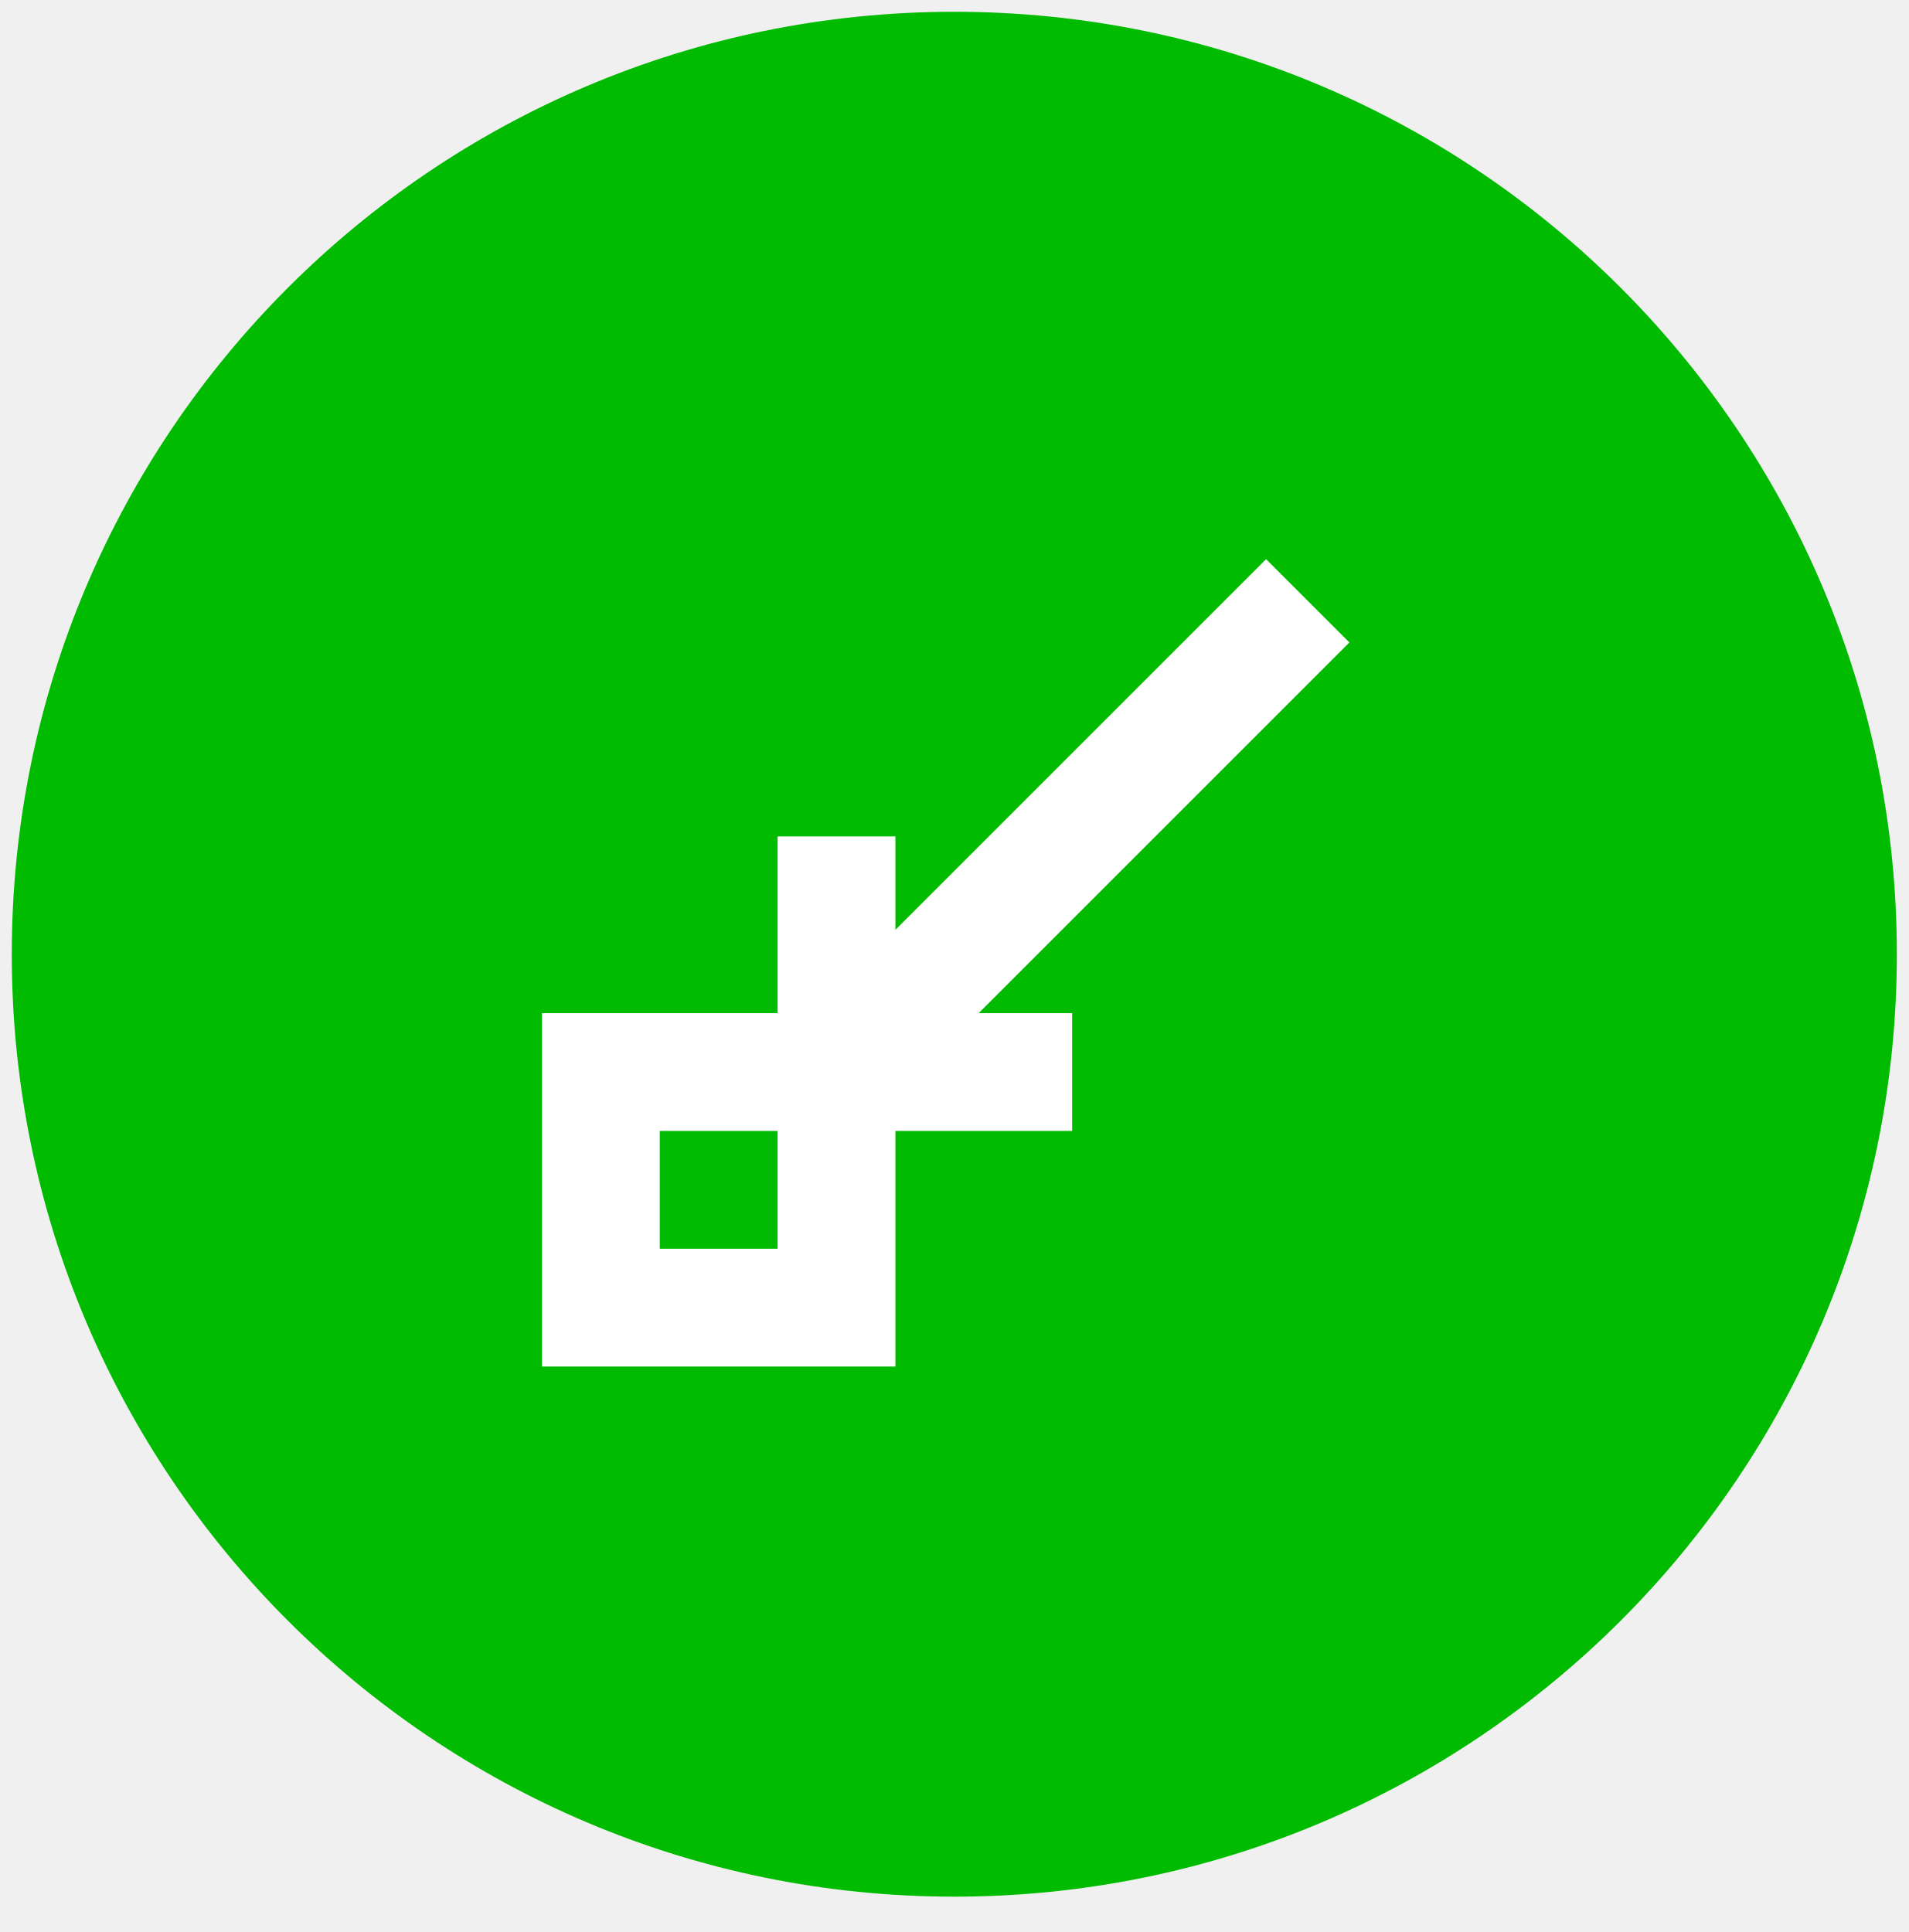
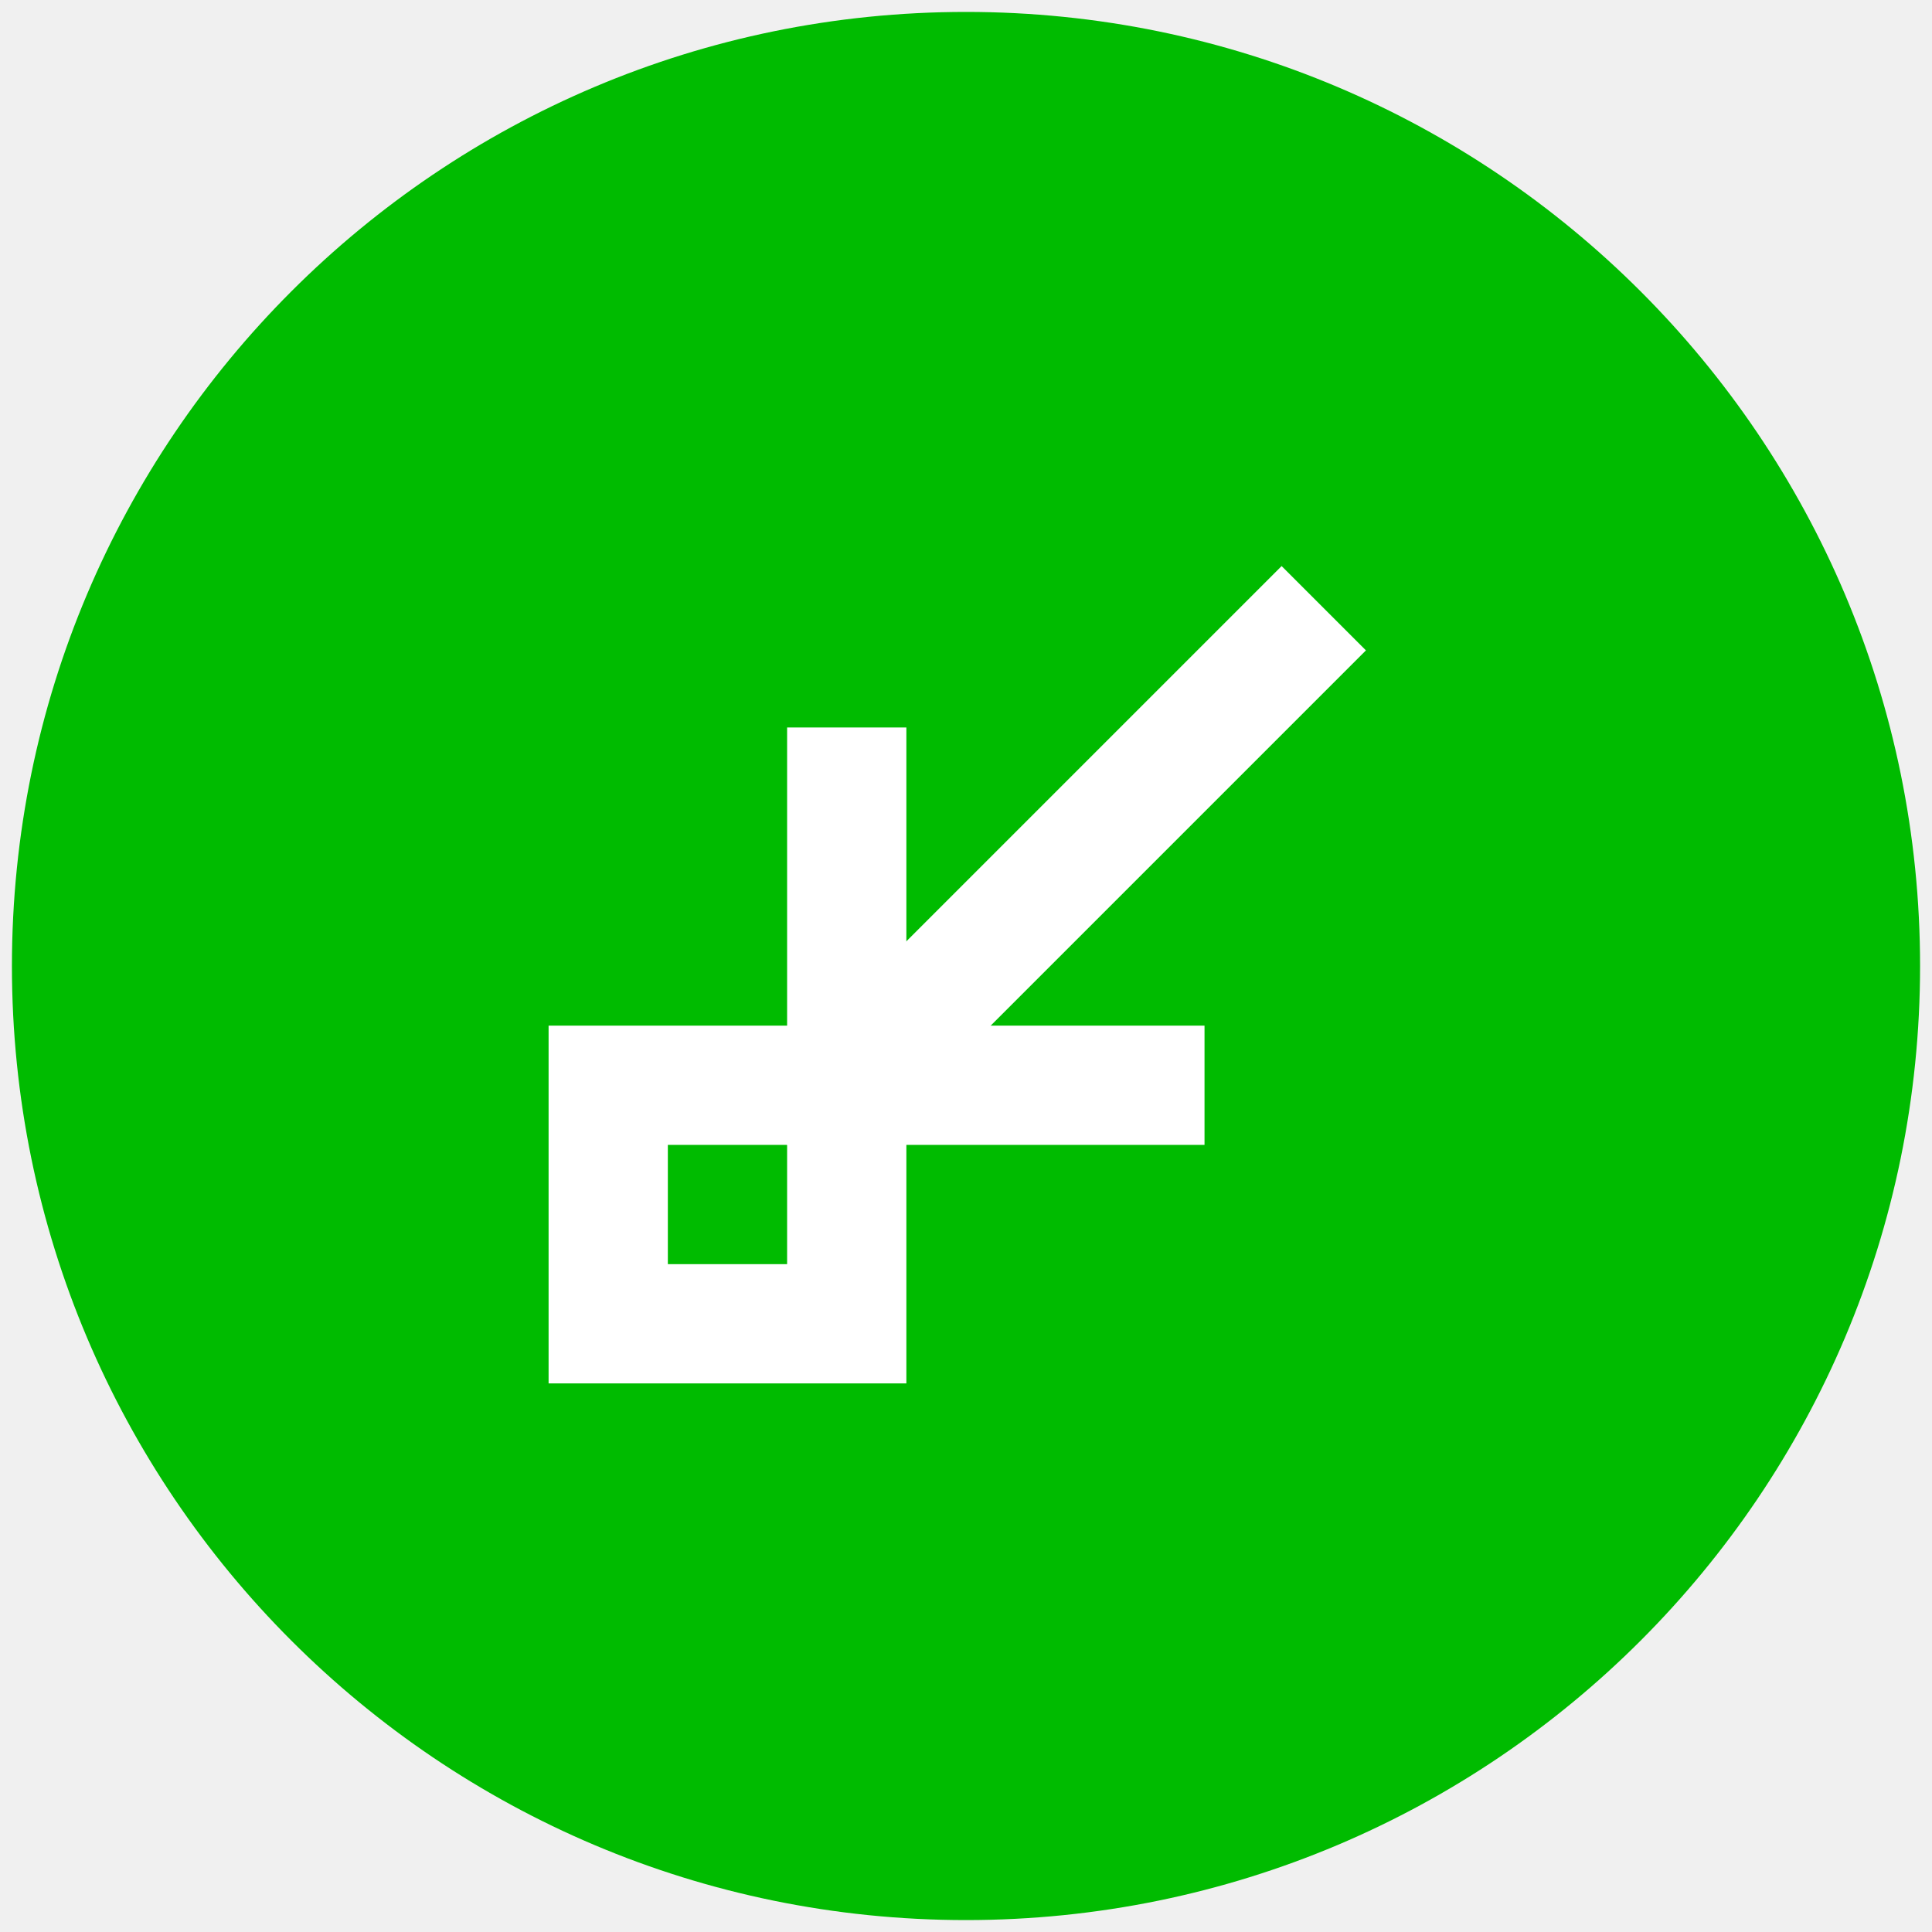
- <svg xmlns="http://www.w3.org/2000/svg" version="1.1" width="81px" height="82px" viewBox="-0.5 -0.5 81 82">
+ <svg xmlns="http://www.w3.org/2000/svg" version="1.1" width="81px" height="81px" viewBox="-0.5 -0.5 81 81">
  <g>
    <ellipse cx="40" cy="40" rx="40" ry="40" fill="#00bb00" />
-     <path d="M 35 35 L 35 45 L 45 45" fill="none" stroke="#ffffff" stroke-width="5" />
+     <rect x="25" y="45" width="10" height="10" fill="none" stroke="#ffffff" stroke-width="5" />
+     <path d="M 50 45 L 35 45 L 35 30" fill="none" stroke="#ffffff" stroke-width="5" />
    <path d="M 35 45 L 55 25" fill="none" stroke="#ffffff" stroke-width="5" />
-     <rect x="25" y="45" width="10" height="10" fill="none" stroke="#ffffff" stroke-width="5" />
  </g>
</svg>
